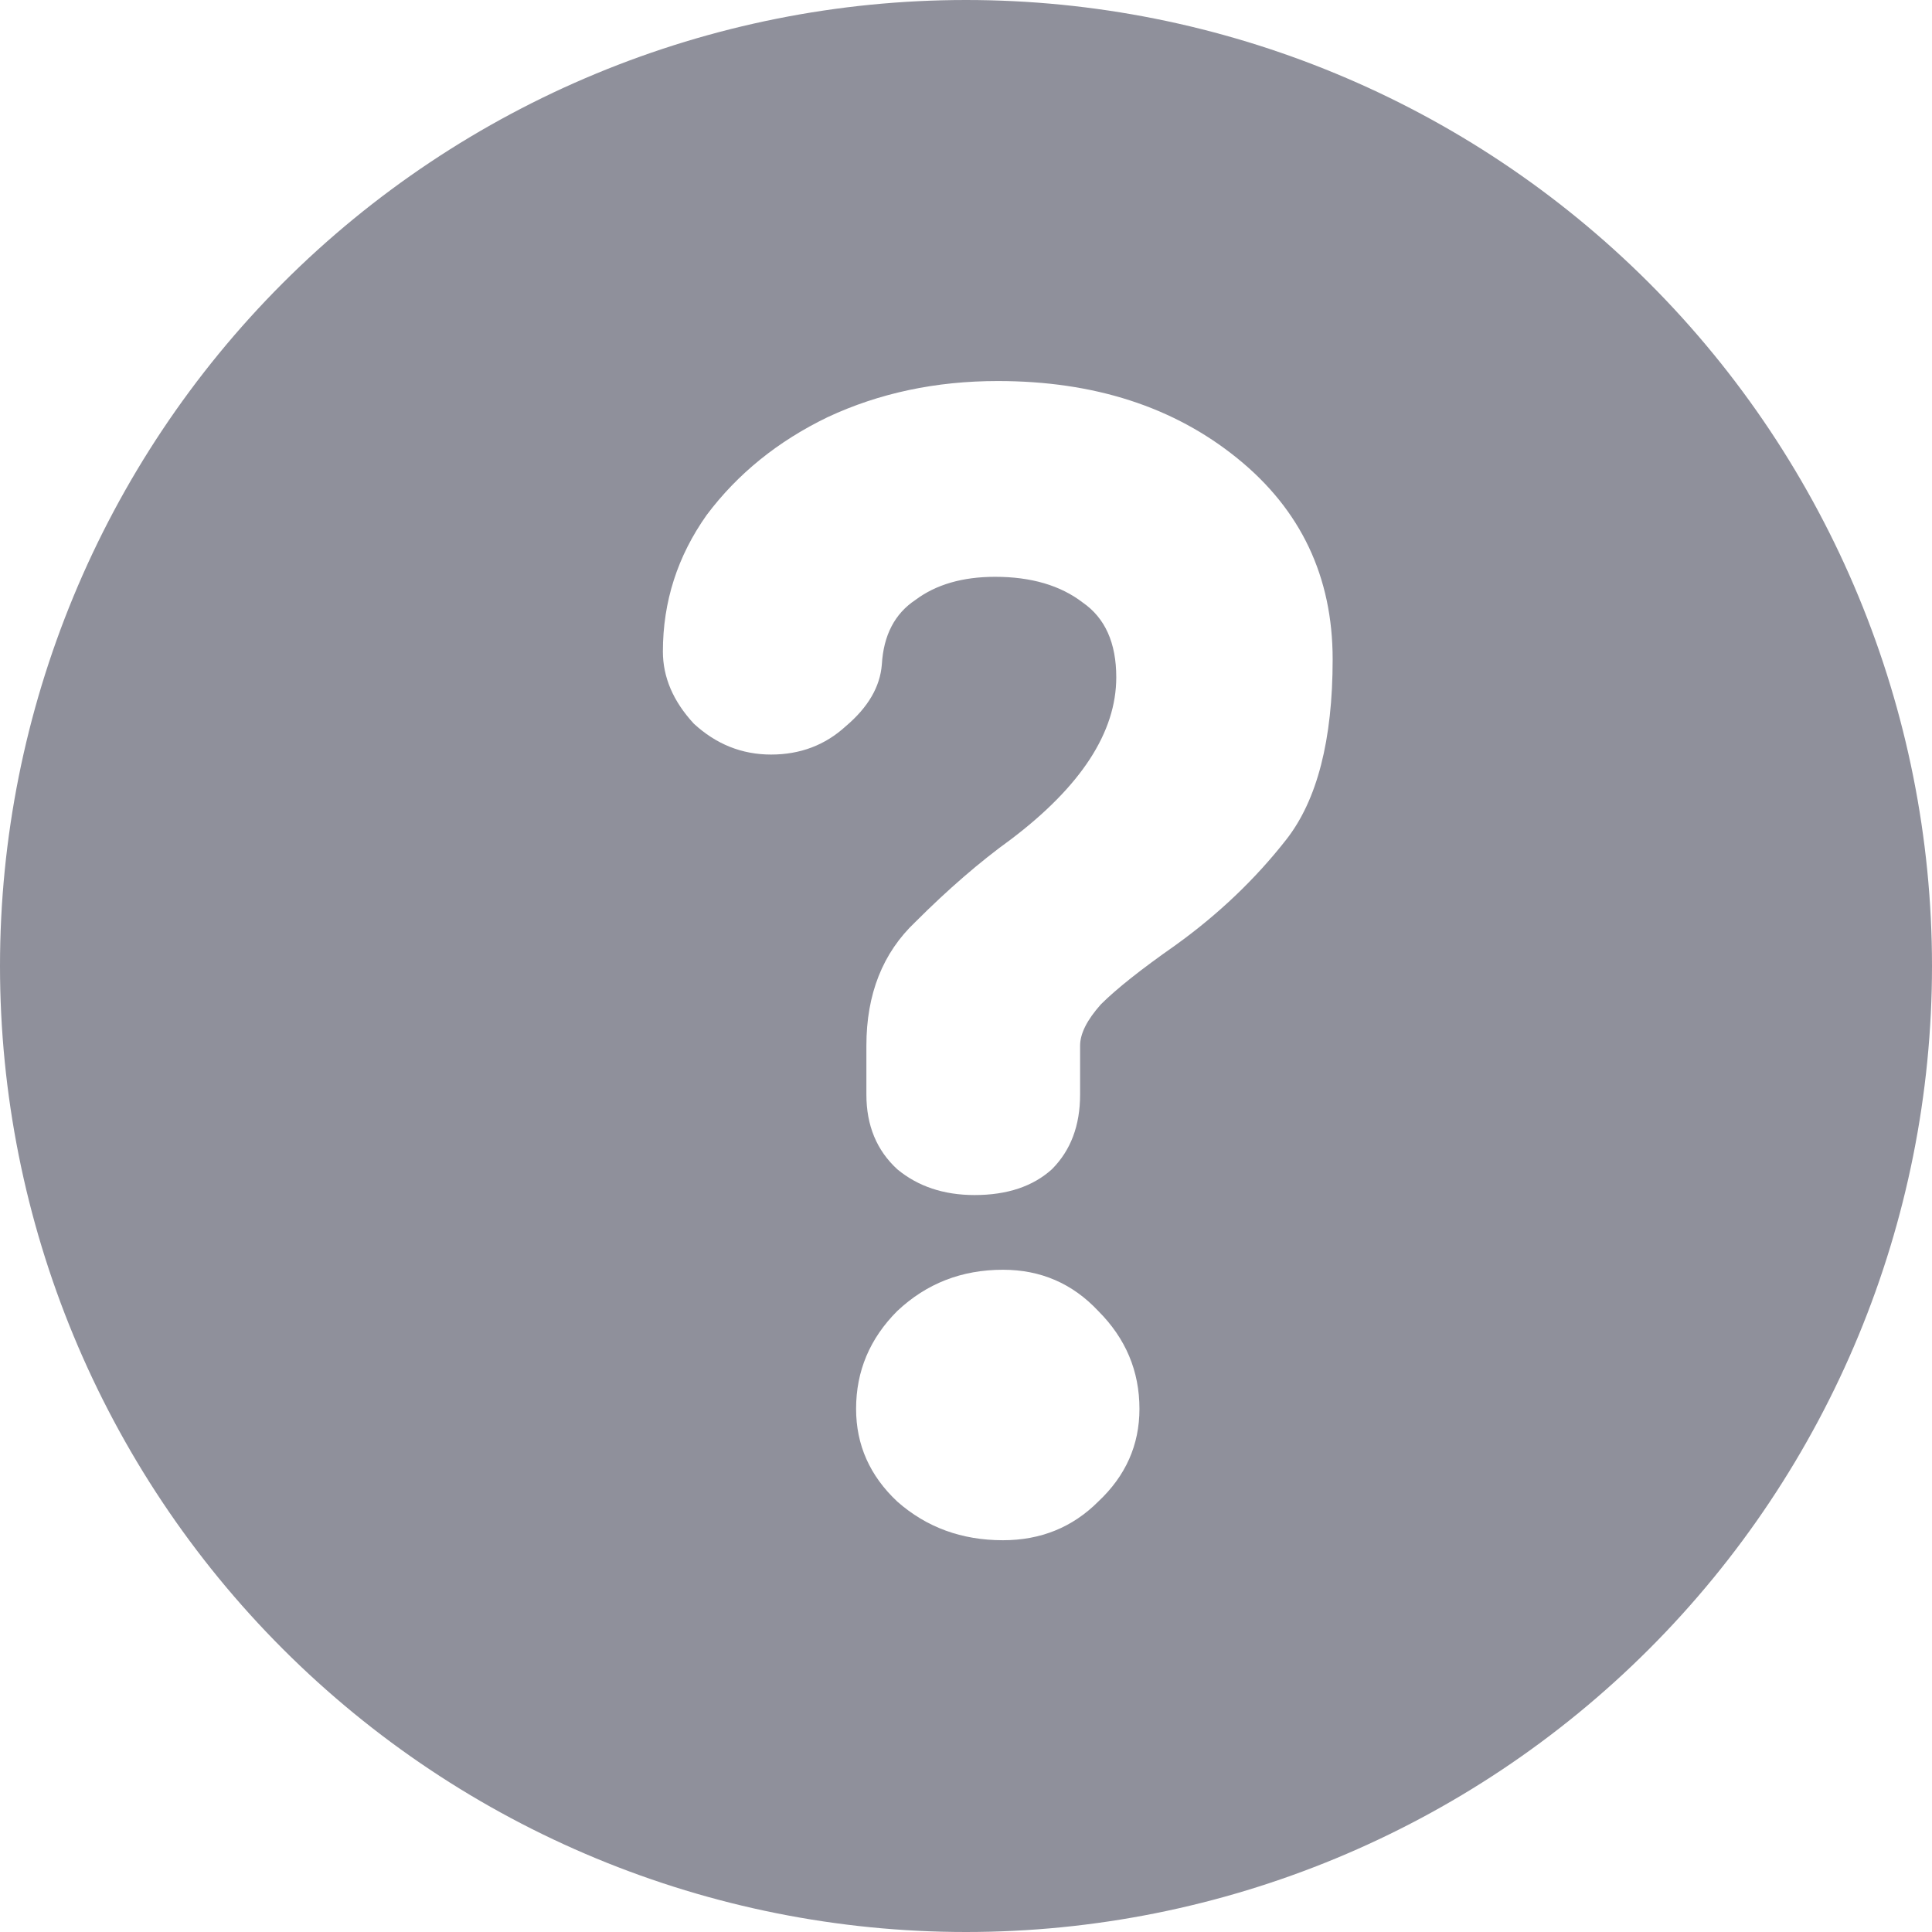
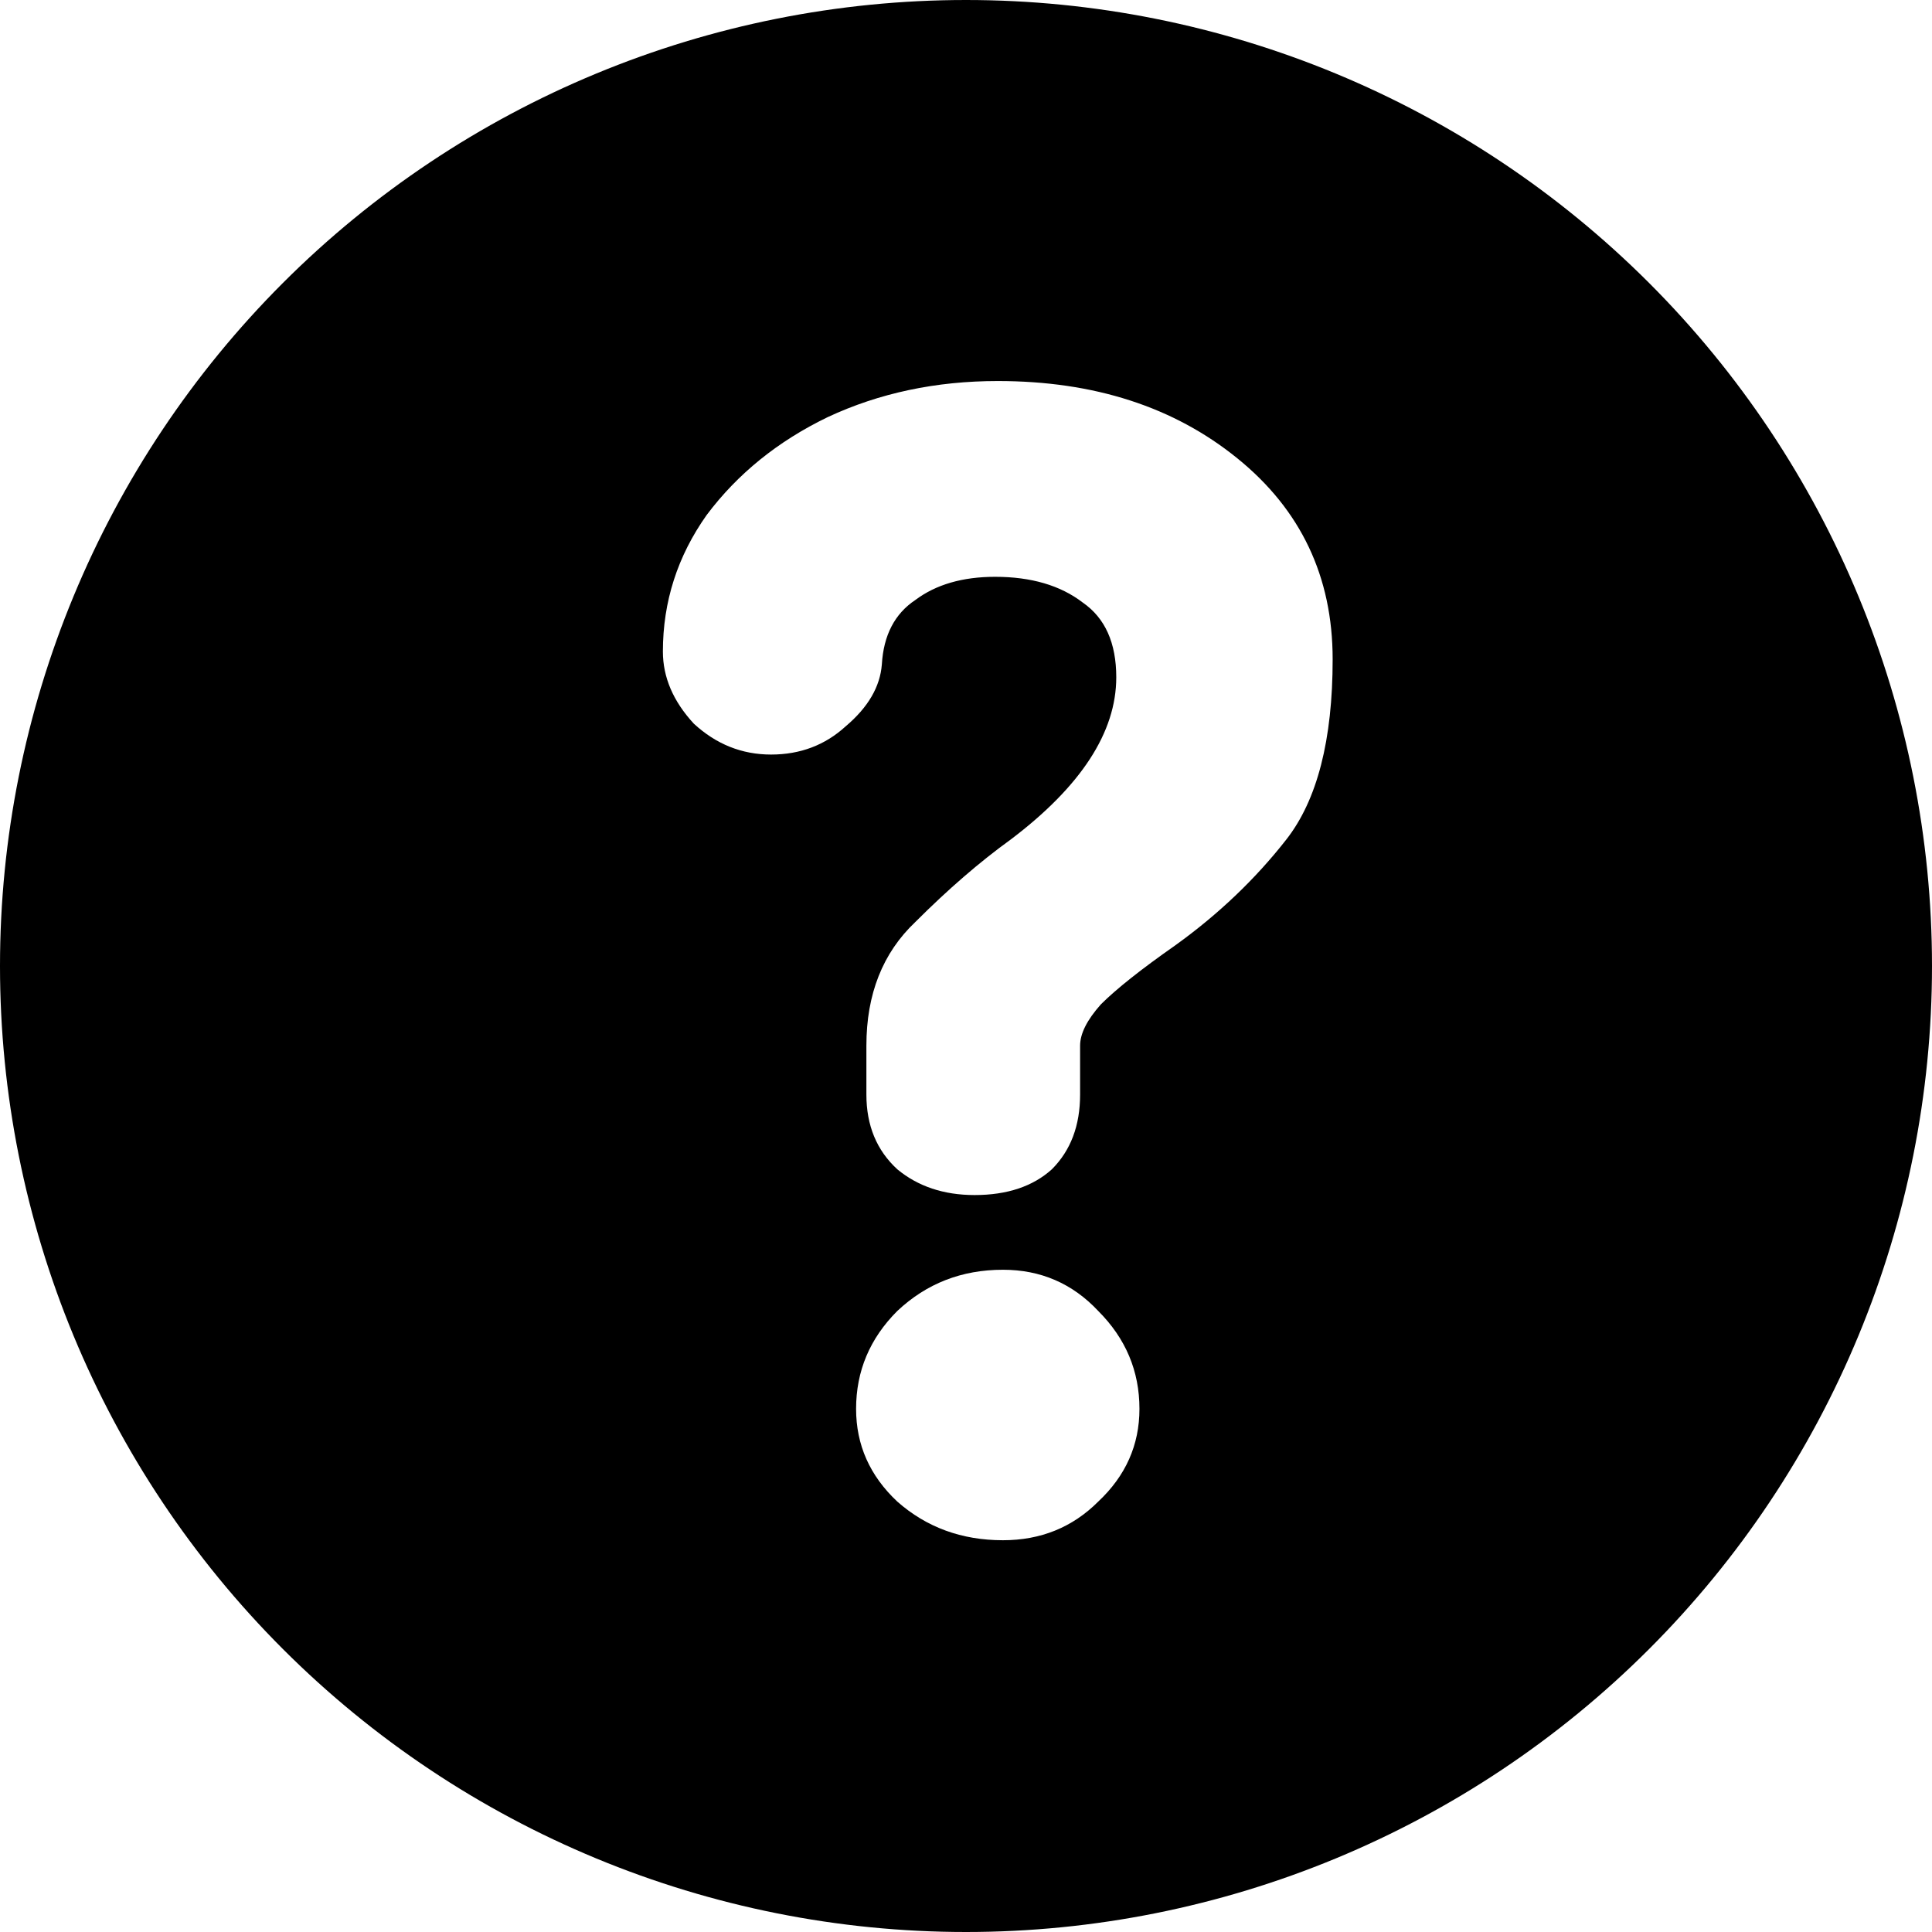
<svg xmlns="http://www.w3.org/2000/svg" width="18" height="18" viewBox="0 0 18 18" fill="none">
-   <path d="M9 0C11.387 0 13.676 0.948 15.364 2.636C17.052 4.324 18 6.613 18 9C18 11.387 17.052 13.676 15.364 15.364C13.676 17.052 11.387 18 9 18C6.613 18 4.324 17.052 2.636 15.364C0.948 13.676 0 11.387 0 9C0 6.613 0.948 4.324 2.636 2.636C4.324 0.948 6.613 0 9 0ZM9.344 11.83C8.96 11.83 8.632 11.958 8.36 12.214C8.104 12.47 7.976 12.774 7.976 13.126C7.976 13.462 8.104 13.75 8.36 13.99C8.632 14.23 8.96 14.35 9.344 14.35C9.696 14.35 9.992 14.23 10.232 13.99C10.488 13.75 10.616 13.462 10.616 13.126C10.616 12.774 10.488 12.47 10.232 12.214C9.992 11.958 9.696 11.83 9.344 11.83ZM9.296 3.55C8.72 3.55 8.192 3.662 7.712 3.886C7.248 4.11 6.872 4.414 6.584 4.798C6.312 5.182 6.176 5.606 6.176 6.07C6.176 6.31 6.272 6.534 6.464 6.742C6.672 6.934 6.912 7.03 7.184 7.03C7.456 7.03 7.688 6.942 7.88 6.766C8.088 6.59 8.2 6.398 8.216 6.19C8.232 5.918 8.336 5.718 8.528 5.59C8.72 5.446 8.968 5.374 9.271 5.374C9.607 5.374 9.88 5.454 10.088 5.614C10.296 5.758 10.4 5.99 10.4 6.31C10.4 6.822 10.072 7.326 9.416 7.822C9.128 8.03 8.832 8.286 8.528 8.59C8.224 8.878 8.072 9.262 8.072 9.742V10.198C8.072 10.486 8.168 10.718 8.36 10.894C8.552 11.053 8.792 11.134 9.08 11.134C9.384 11.134 9.624 11.053 9.8 10.894C9.976 10.718 10.063 10.486 10.063 10.198V9.742C10.063 9.63 10.128 9.502 10.256 9.358C10.4 9.214 10.632 9.03 10.952 8.806C11.352 8.518 11.696 8.19 11.984 7.822C12.272 7.454 12.416 6.894 12.416 6.142C12.416 5.374 12.12 4.749 11.528 4.27C10.936 3.79 10.192 3.55 9.296 3.55Z" fill="#8F909B" />
+   <path d="M9 0C11.387 0 13.676 0.948 15.364 2.636C17.052 4.324 18 6.613 18 9C18 11.387 17.052 13.676 15.364 15.364C13.676 17.052 11.387 18 9 18C6.613 18 4.324 17.052 2.636 15.364C0.948 13.676 0 11.387 0 9C0 6.613 0.948 4.324 2.636 2.636C4.324 0.948 6.613 0 9 0ZM9.344 11.83C8.96 11.83 8.632 11.958 8.36 12.214C8.104 12.47 7.976 12.774 7.976 13.126C7.976 13.462 8.104 13.75 8.36 13.99C8.632 14.23 8.96 14.35 9.344 14.35C9.696 14.35 9.992 14.23 10.232 13.99C10.488 13.75 10.616 13.462 10.616 13.126C10.616 12.774 10.488 12.47 10.232 12.214C9.992 11.958 9.696 11.83 9.344 11.83ZM9.296 3.55C8.72 3.55 8.192 3.662 7.712 3.886C7.248 4.11 6.872 4.414 6.584 4.798C6.312 5.182 6.176 5.606 6.176 6.07C6.176 6.31 6.272 6.534 6.464 6.742C6.672 6.934 6.912 7.03 7.184 7.03C7.456 7.03 7.688 6.942 7.88 6.766C8.088 6.59 8.2 6.398 8.216 6.19C8.232 5.918 8.336 5.718 8.528 5.59C8.72 5.446 8.968 5.374 9.271 5.374C9.607 5.374 9.88 5.454 10.088 5.614C10.296 5.758 10.4 5.99 10.4 6.31C10.4 6.822 10.072 7.326 9.416 7.822C9.128 8.03 8.832 8.286 8.528 8.59C8.224 8.878 8.072 9.262 8.072 9.742V10.198C8.072 10.486 8.168 10.718 8.36 10.894C8.552 11.053 8.792 11.134 9.08 11.134C9.384 11.134 9.624 11.053 9.8 10.894C9.976 10.718 10.063 10.486 10.063 10.198V9.742C10.063 9.63 10.128 9.502 10.256 9.358C10.4 9.214 10.632 9.03 10.952 8.806C11.352 8.518 11.696 8.19 11.984 7.822C12.272 7.454 12.416 6.894 12.416 6.142C12.416 5.374 12.12 4.749 11.528 4.27C10.936 3.79 10.192 3.55 9.296 3.55Z" fill="currentColor" />
</svg>
